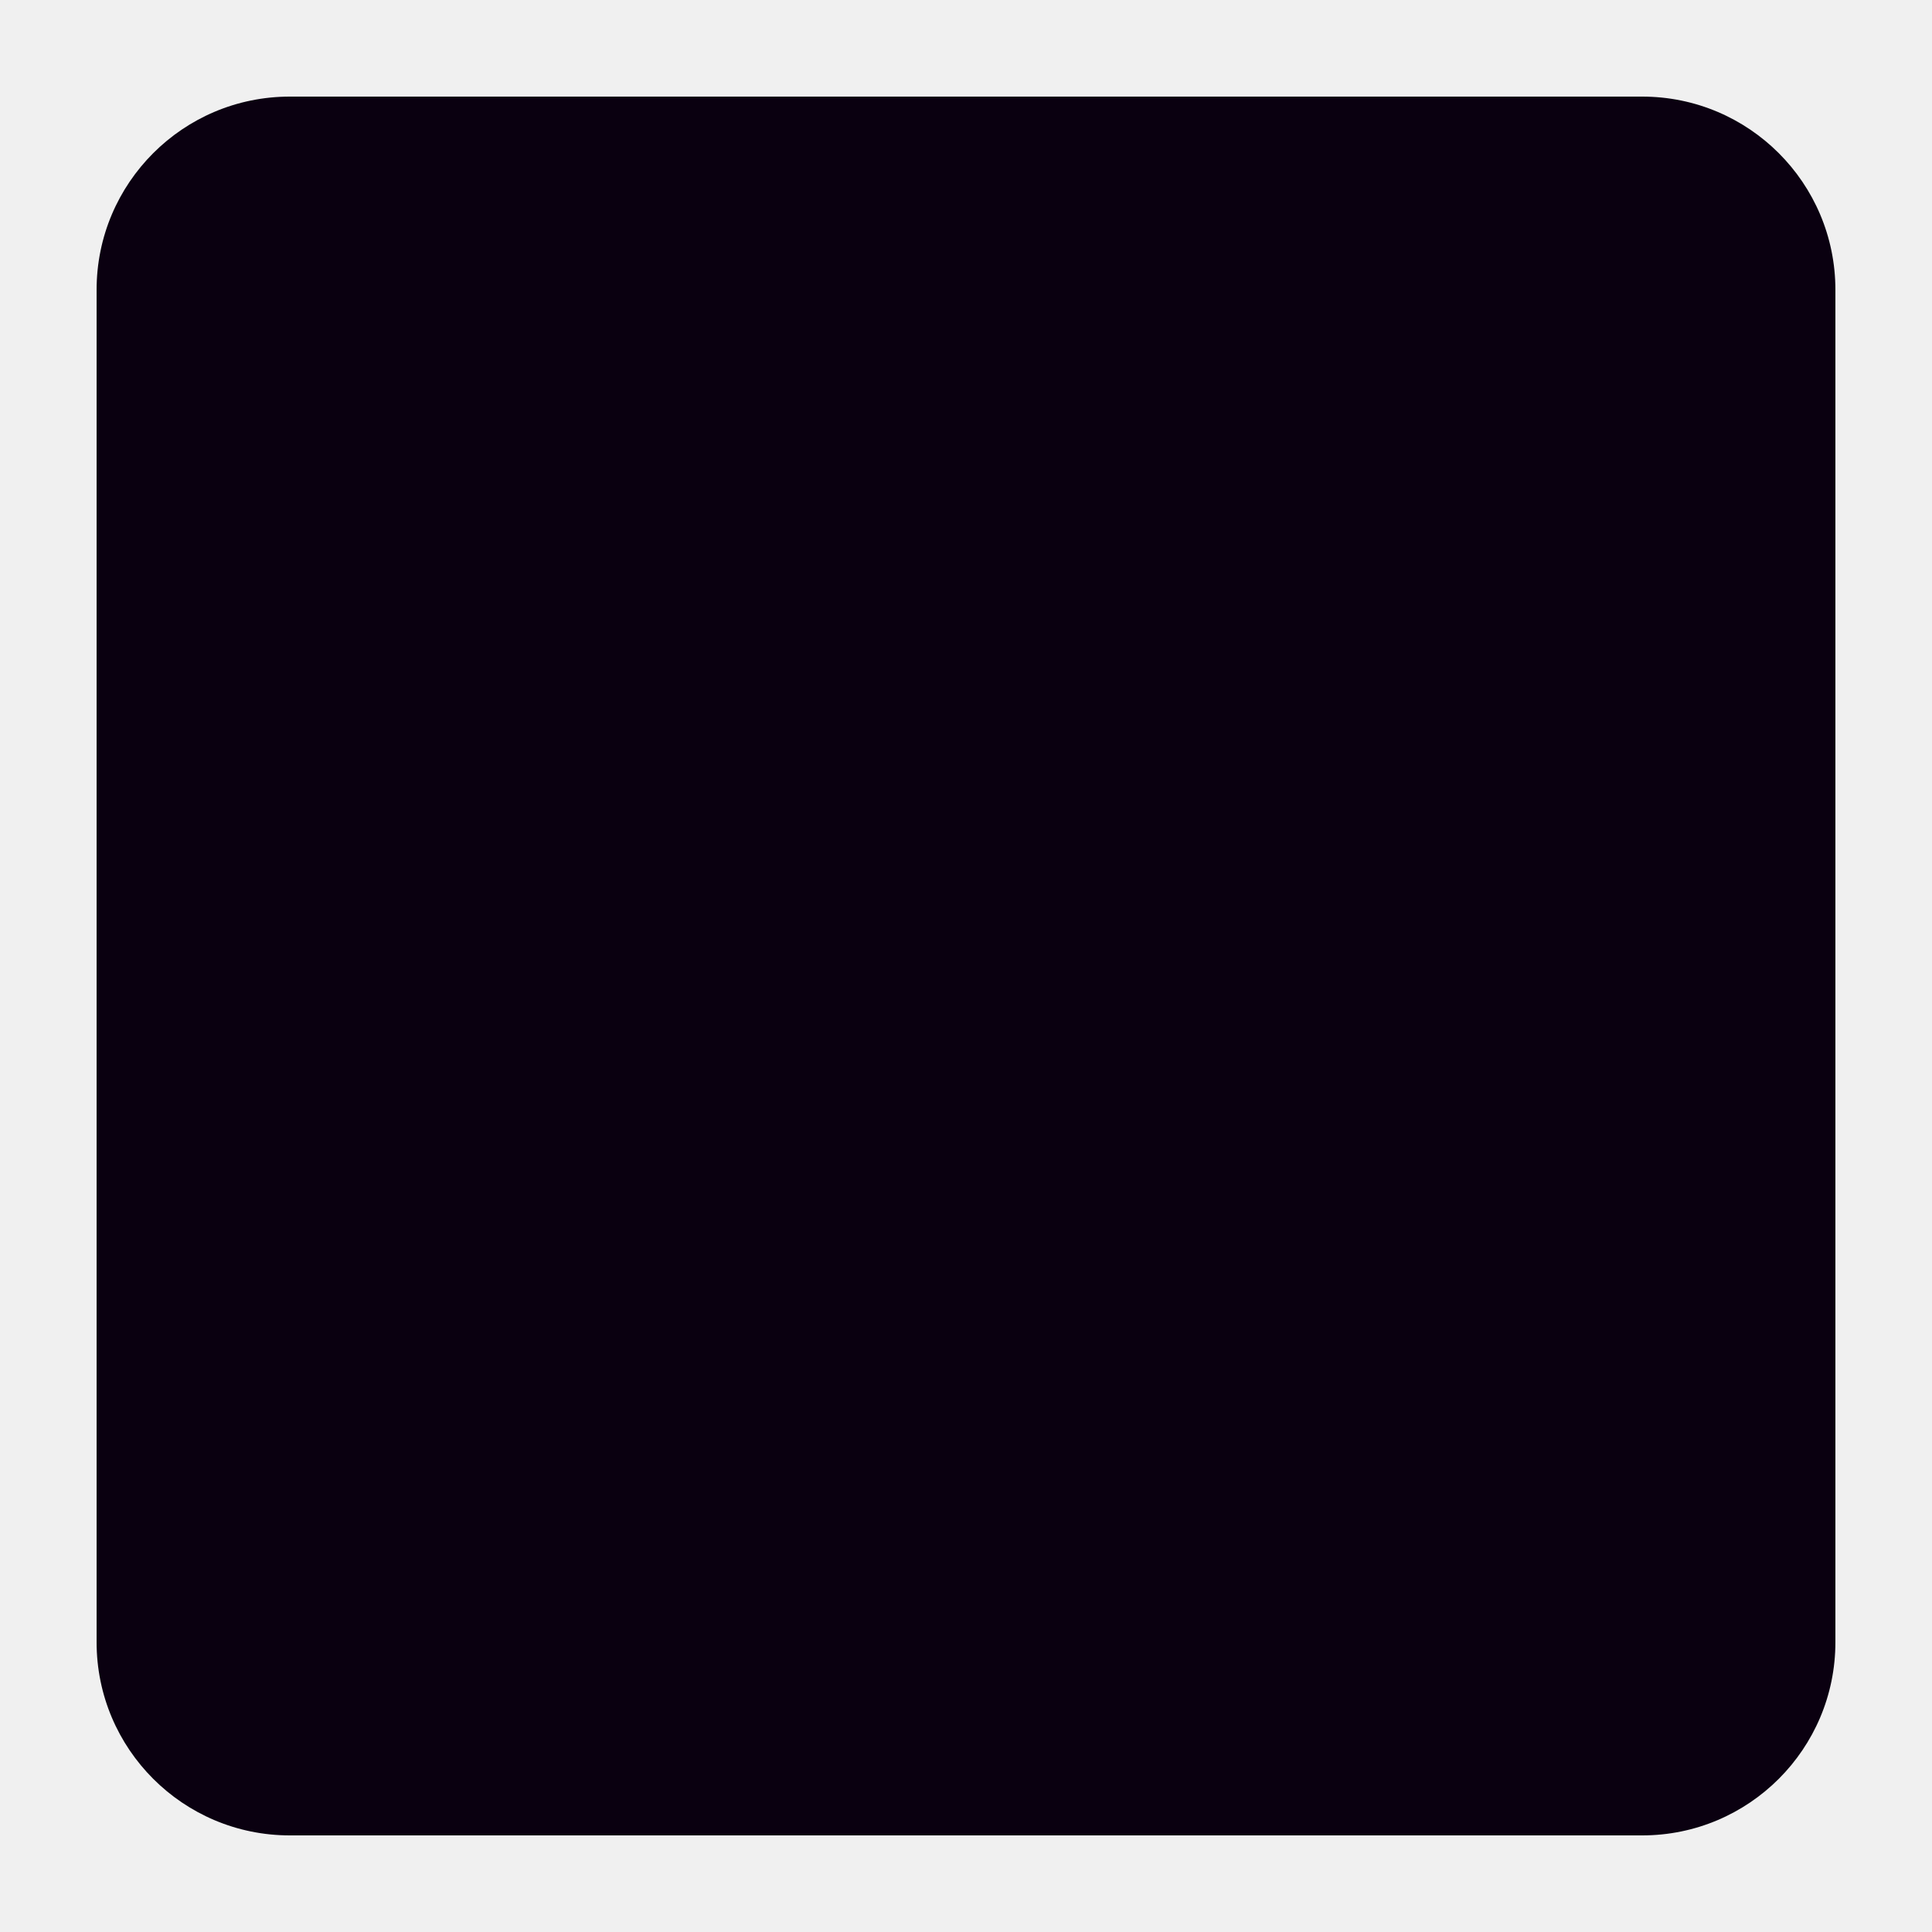
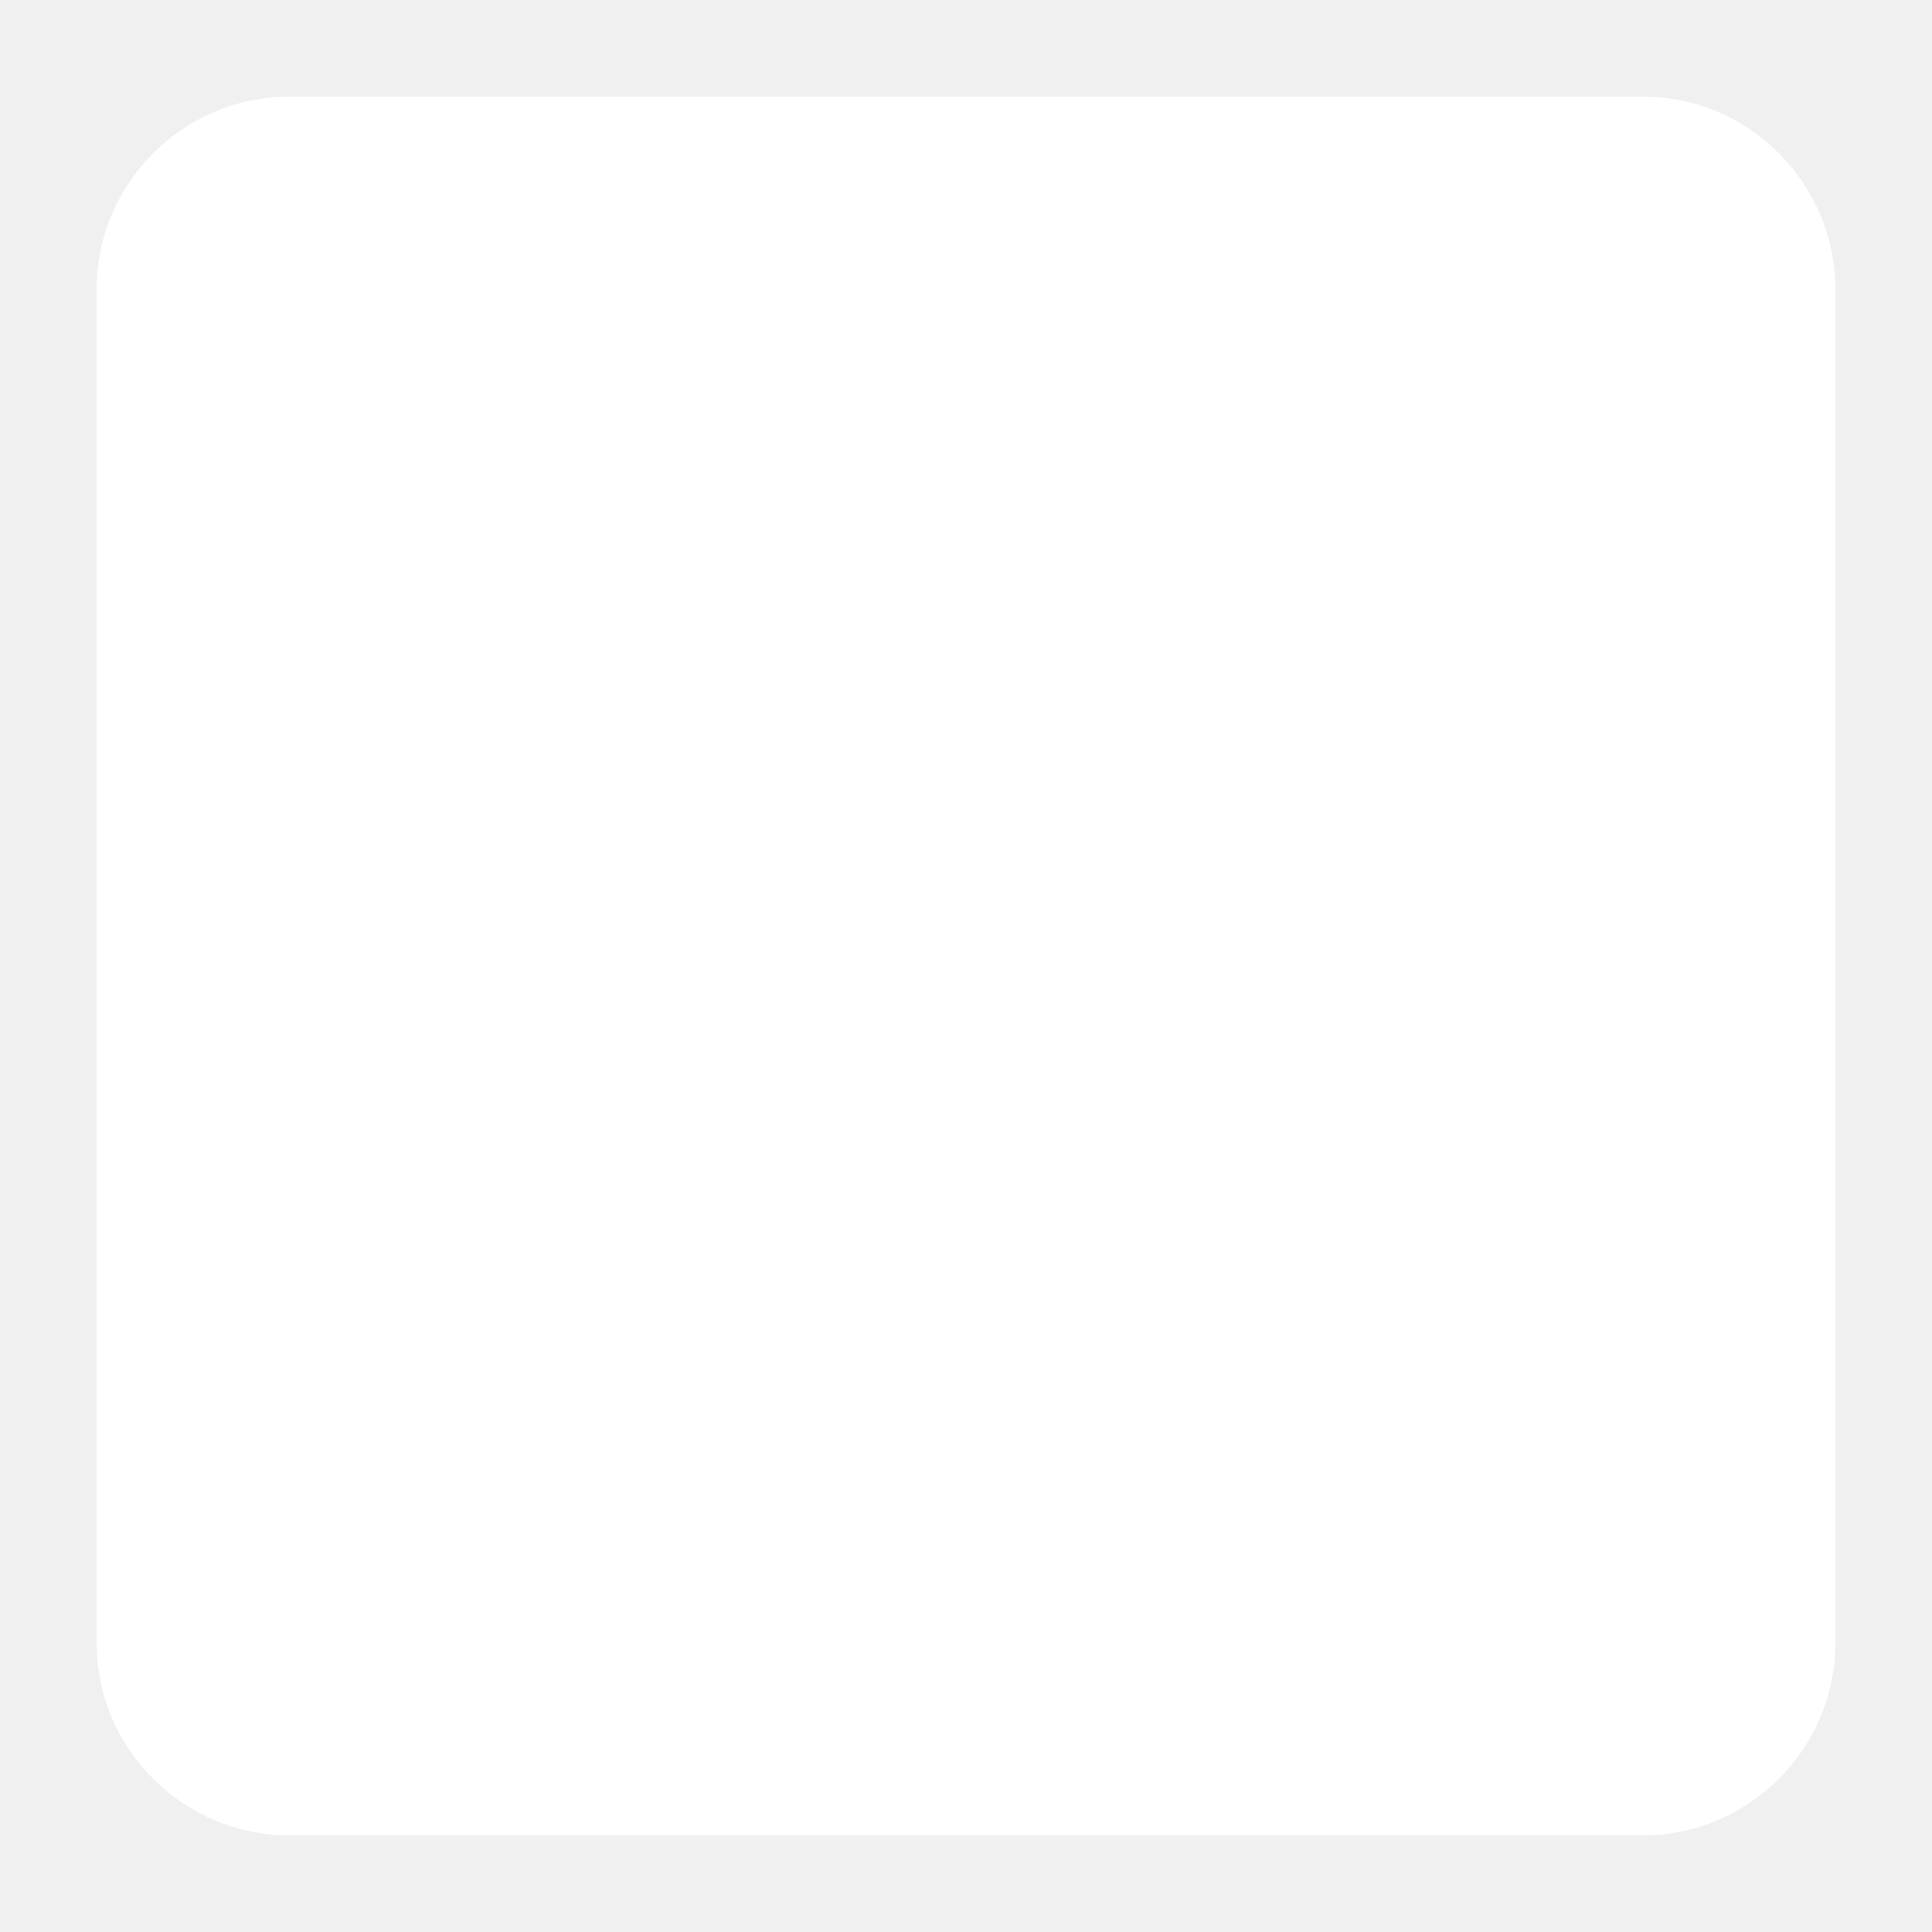
<svg xmlns="http://www.w3.org/2000/svg" width="80" height="80" version="1.1">
-   <rect x="4" y="4" width="72" height="72" rx="8" ry="8" fill="#0a0010" stroke-linecap="round" stroke-linejoin="round" stroke-width="4" style="paint-order:stroke fill markers" />
+   <rect x="4" y="4" width="72" height="72" rx="8" ry="8" fill="#ffffff" stroke-linecap="round" stroke-linejoin="round" stroke-width="4" style="paint-order:stroke fill markers" />
</svg>
